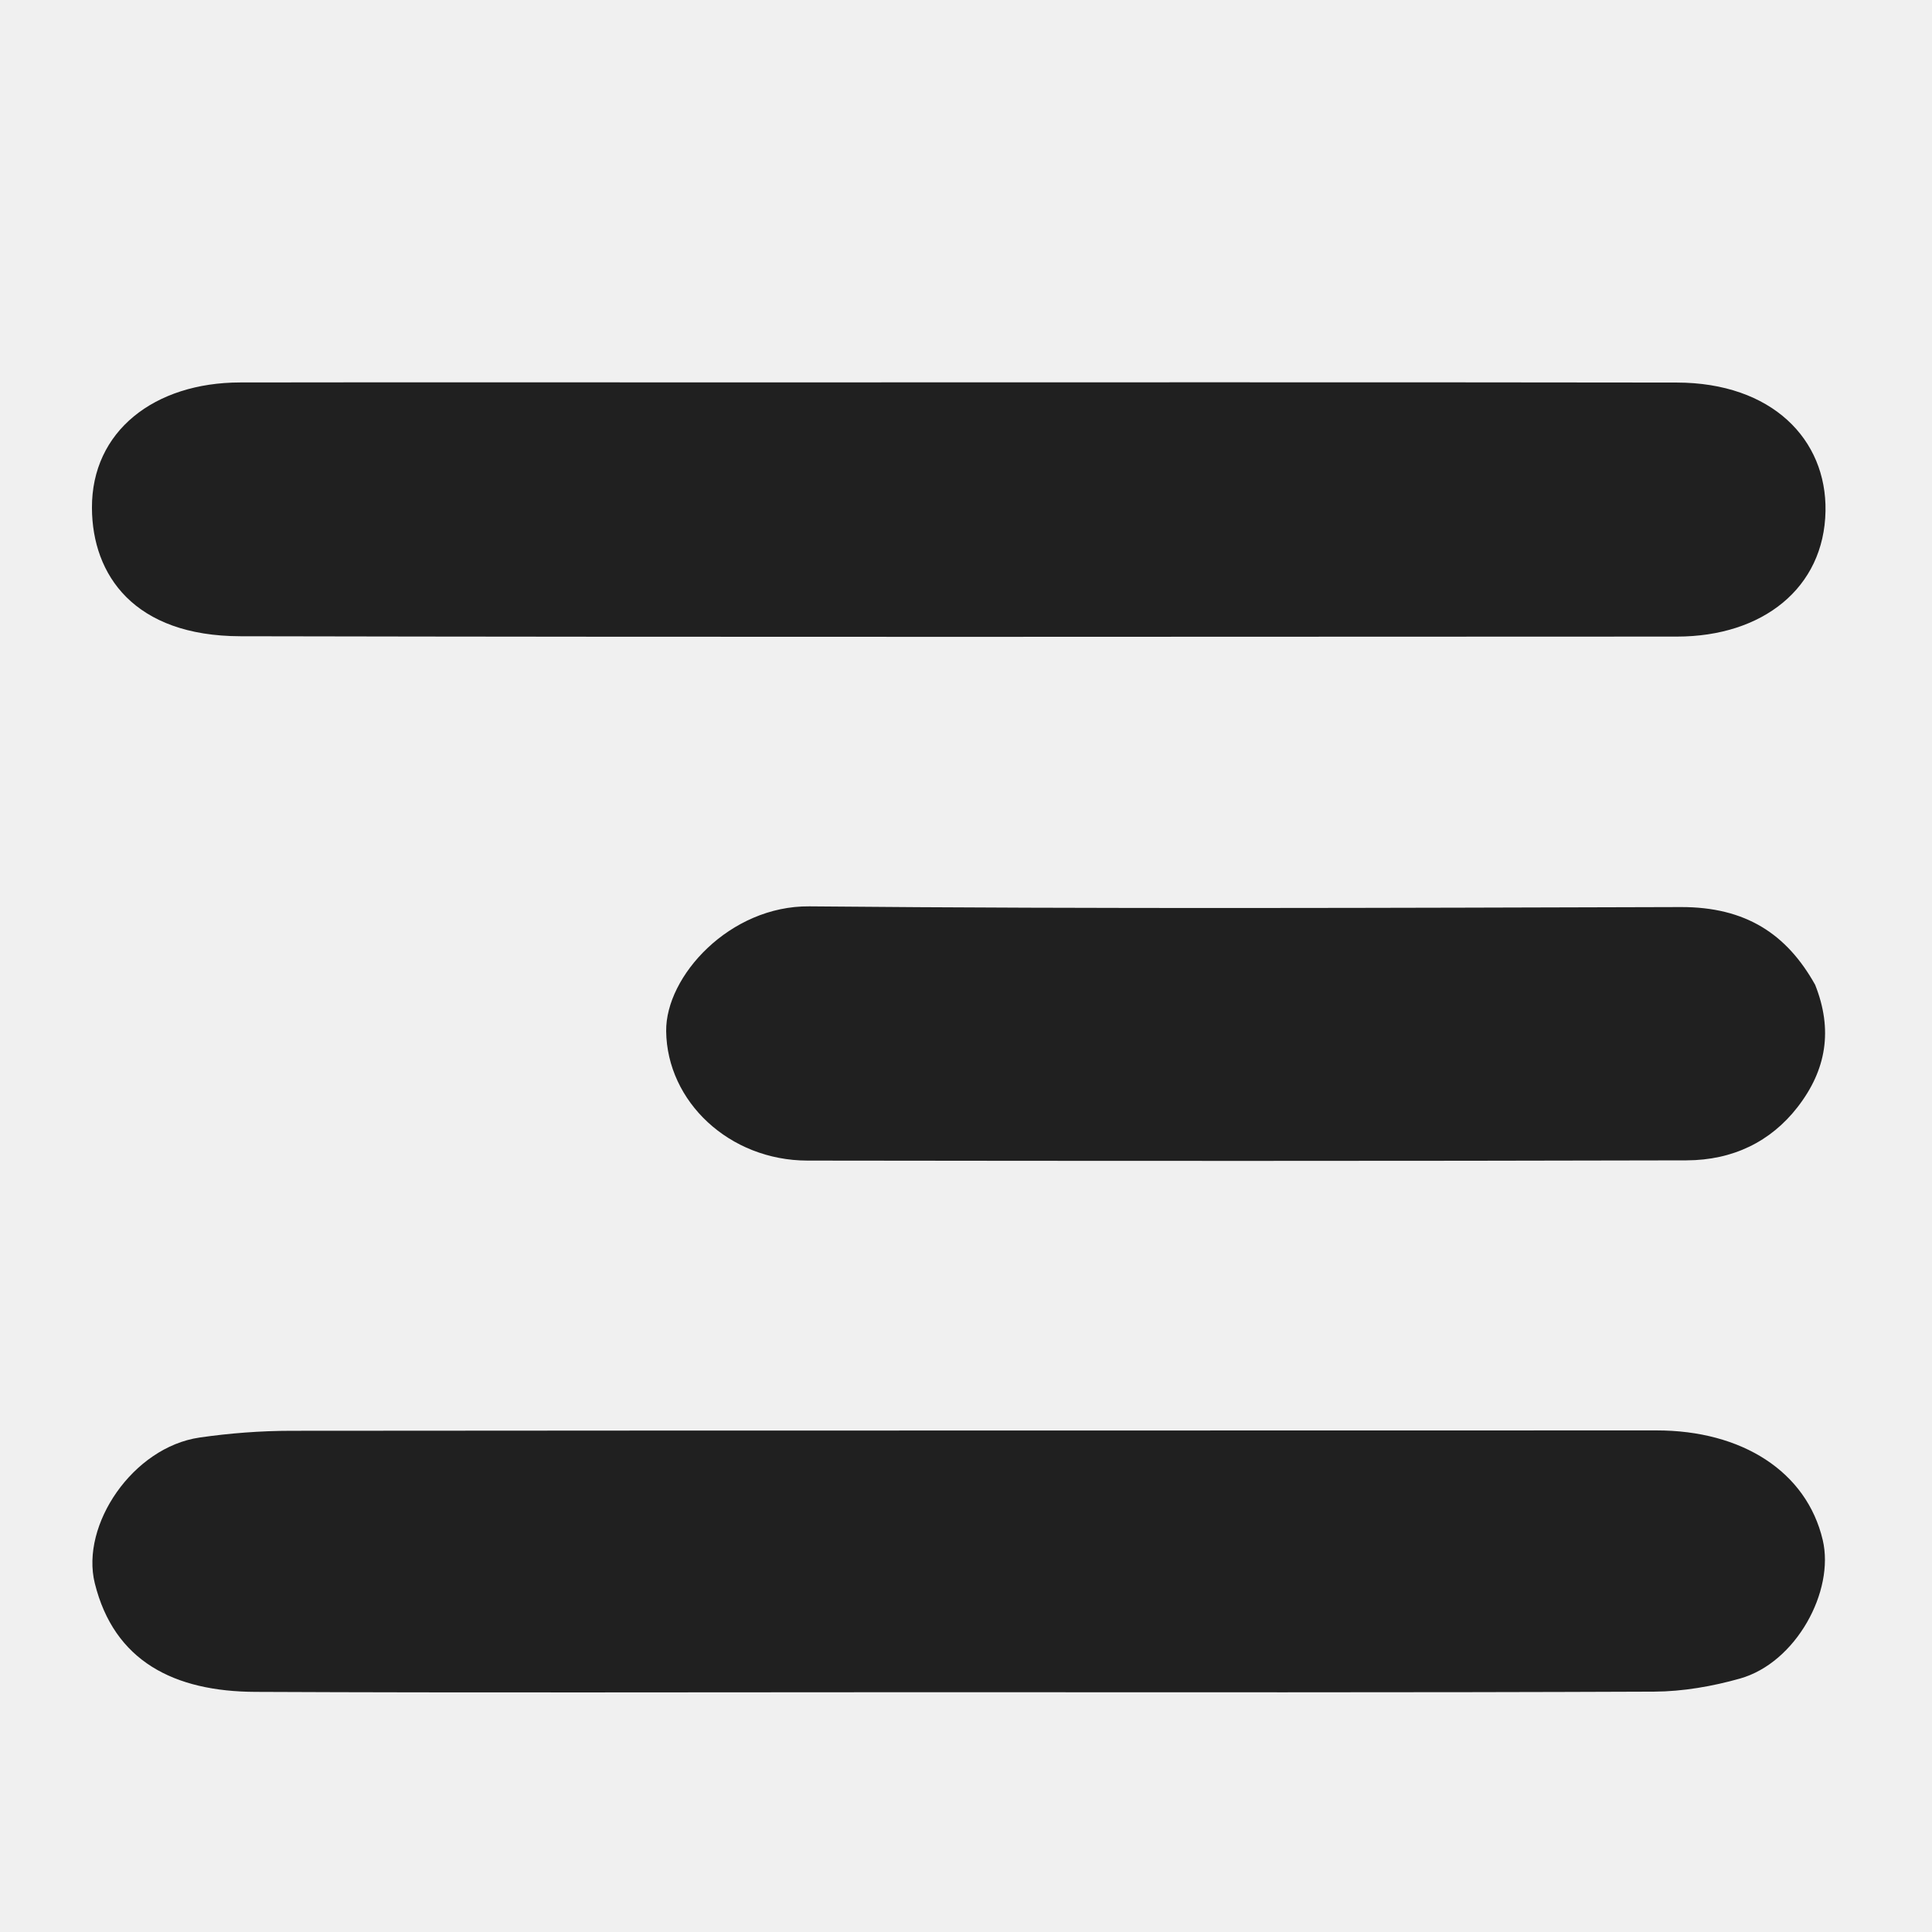
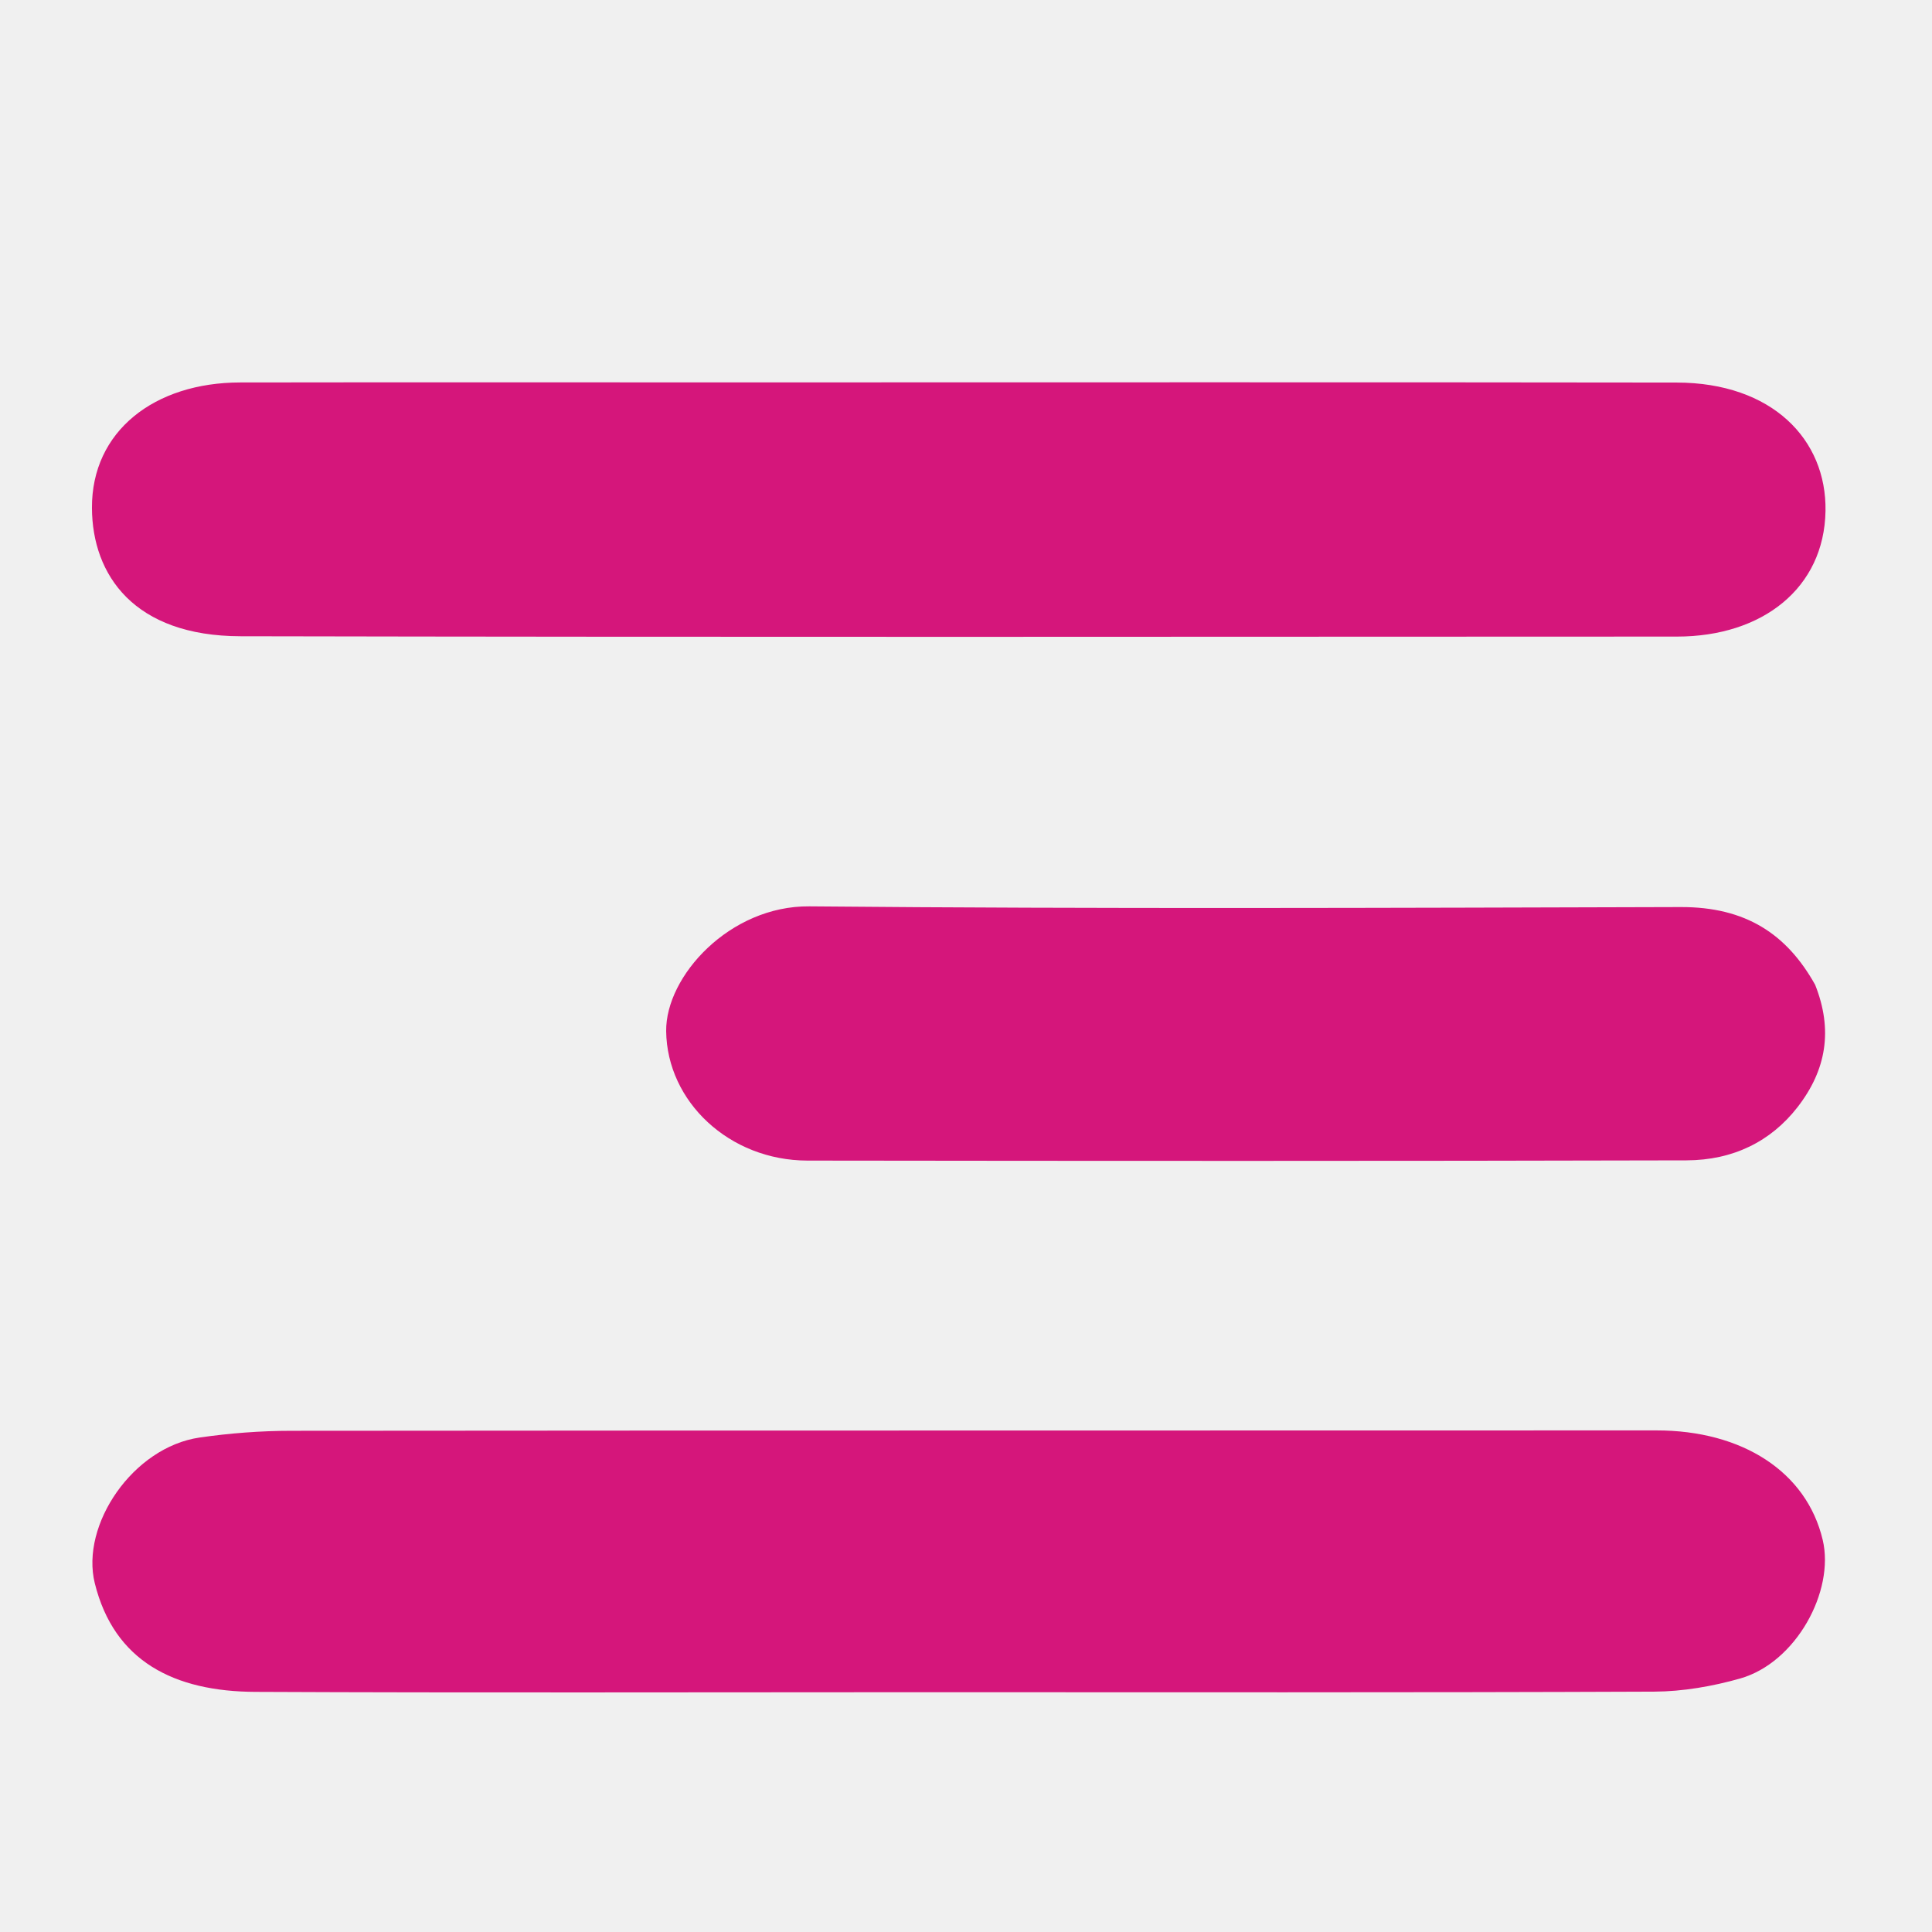
<svg xmlns="http://www.w3.org/2000/svg" width="125" height="125" viewBox="0 0 125 125" fill="none">
  <g clip-path="url(#clip0_1327_503)">
-     <path d="M59.109 109.486C44.752 109.486 30.637 109.529 16.523 109.464C11.264 109.441 7.384 107.484 6.133 102.436C5.198 98.661 8.598 93.633 12.916 93.008C14.869 92.726 16.87 92.573 18.85 92.572C48.29 92.545 77.729 92.56 107.169 92.547C112.712 92.544 116.89 95.216 117.931 99.641C118.707 102.935 116.218 107.571 112.577 108.602C110.801 109.104 108.878 109.441 107.019 109.449C91.13 109.514 75.241 109.486 59.109 109.486Z" fill="#202020" />
-     <path d="M47.484 24.74C67.976 24.74 88.226 24.722 108.476 24.751C114.653 24.76 118.188 28.432 118.11 33.06C118.026 38.044 114.042 41.185 108.5 41.187C77.52 41.198 46.541 41.227 15.561 41.165C8.673 41.152 5.969 37.204 5.949 32.866C5.926 27.885 10 24.753 15.536 24.745C26.105 24.729 36.674 24.74 47.484 24.74Z" fill="#202020" />
-     <path d="M117.439 63.715C118.595 66.621 118.18 69.217 116.292 71.643C114.569 73.856 112.127 75.067 109.112 75.075C90.157 75.123 71.202 75.114 52.247 75.09C47.177 75.083 43.155 71.265 43.101 66.719C43.059 63.161 47.217 58.594 52.366 58.641C71.157 58.813 89.953 58.738 108.746 58.687C112.956 58.675 115.608 60.439 117.439 63.715Z" fill="#202020" />
+     <path d="M59.109 109.486C44.752 109.486 30.637 109.529 16.523 109.464C11.264 109.441 7.384 107.484 6.133 102.436C5.198 98.661 8.598 93.633 12.916 93.008C14.869 92.726 16.87 92.573 18.85 92.572C48.29 92.545 77.729 92.56 107.169 92.547C112.712 92.544 116.89 95.216 117.931 99.641C118.707 102.935 116.218 107.571 112.577 108.602C110.801 109.104 108.878 109.441 107.019 109.449C91.13 109.514 75.241 109.486 59.109 109.486Z" fill="#d5167b" />
+     <path d="M47.484 24.74C67.976 24.74 88.226 24.722 108.476 24.751C114.653 24.76 118.188 28.432 118.11 33.06C118.026 38.044 114.042 41.185 108.5 41.187C77.52 41.198 46.541 41.227 15.561 41.165C8.673 41.152 5.969 37.204 5.949 32.866C5.926 27.885 10 24.753 15.536 24.745C26.105 24.729 36.674 24.74 47.484 24.74Z" fill="#d5167b" />
+     <path d="M117.439 63.715C118.595 66.621 118.18 69.217 116.292 71.643C114.569 73.856 112.127 75.067 109.112 75.075C90.157 75.123 71.202 75.114 52.247 75.09C47.177 75.083 43.155 71.265 43.101 66.719C43.059 63.161 47.217 58.594 52.366 58.641C71.157 58.813 89.953 58.738 108.746 58.687C112.956 58.675 115.608 60.439 117.439 63.715Z" fill="#d5167b" />
  </g>
  <defs>
    <clipPath id="clip0_1327_503">
      <rect width="124" height="124" fill="white" transform="matrix(-1 0 0 -1 124.5 124.5)" />
    </clipPath>
  </defs>
</svg>
